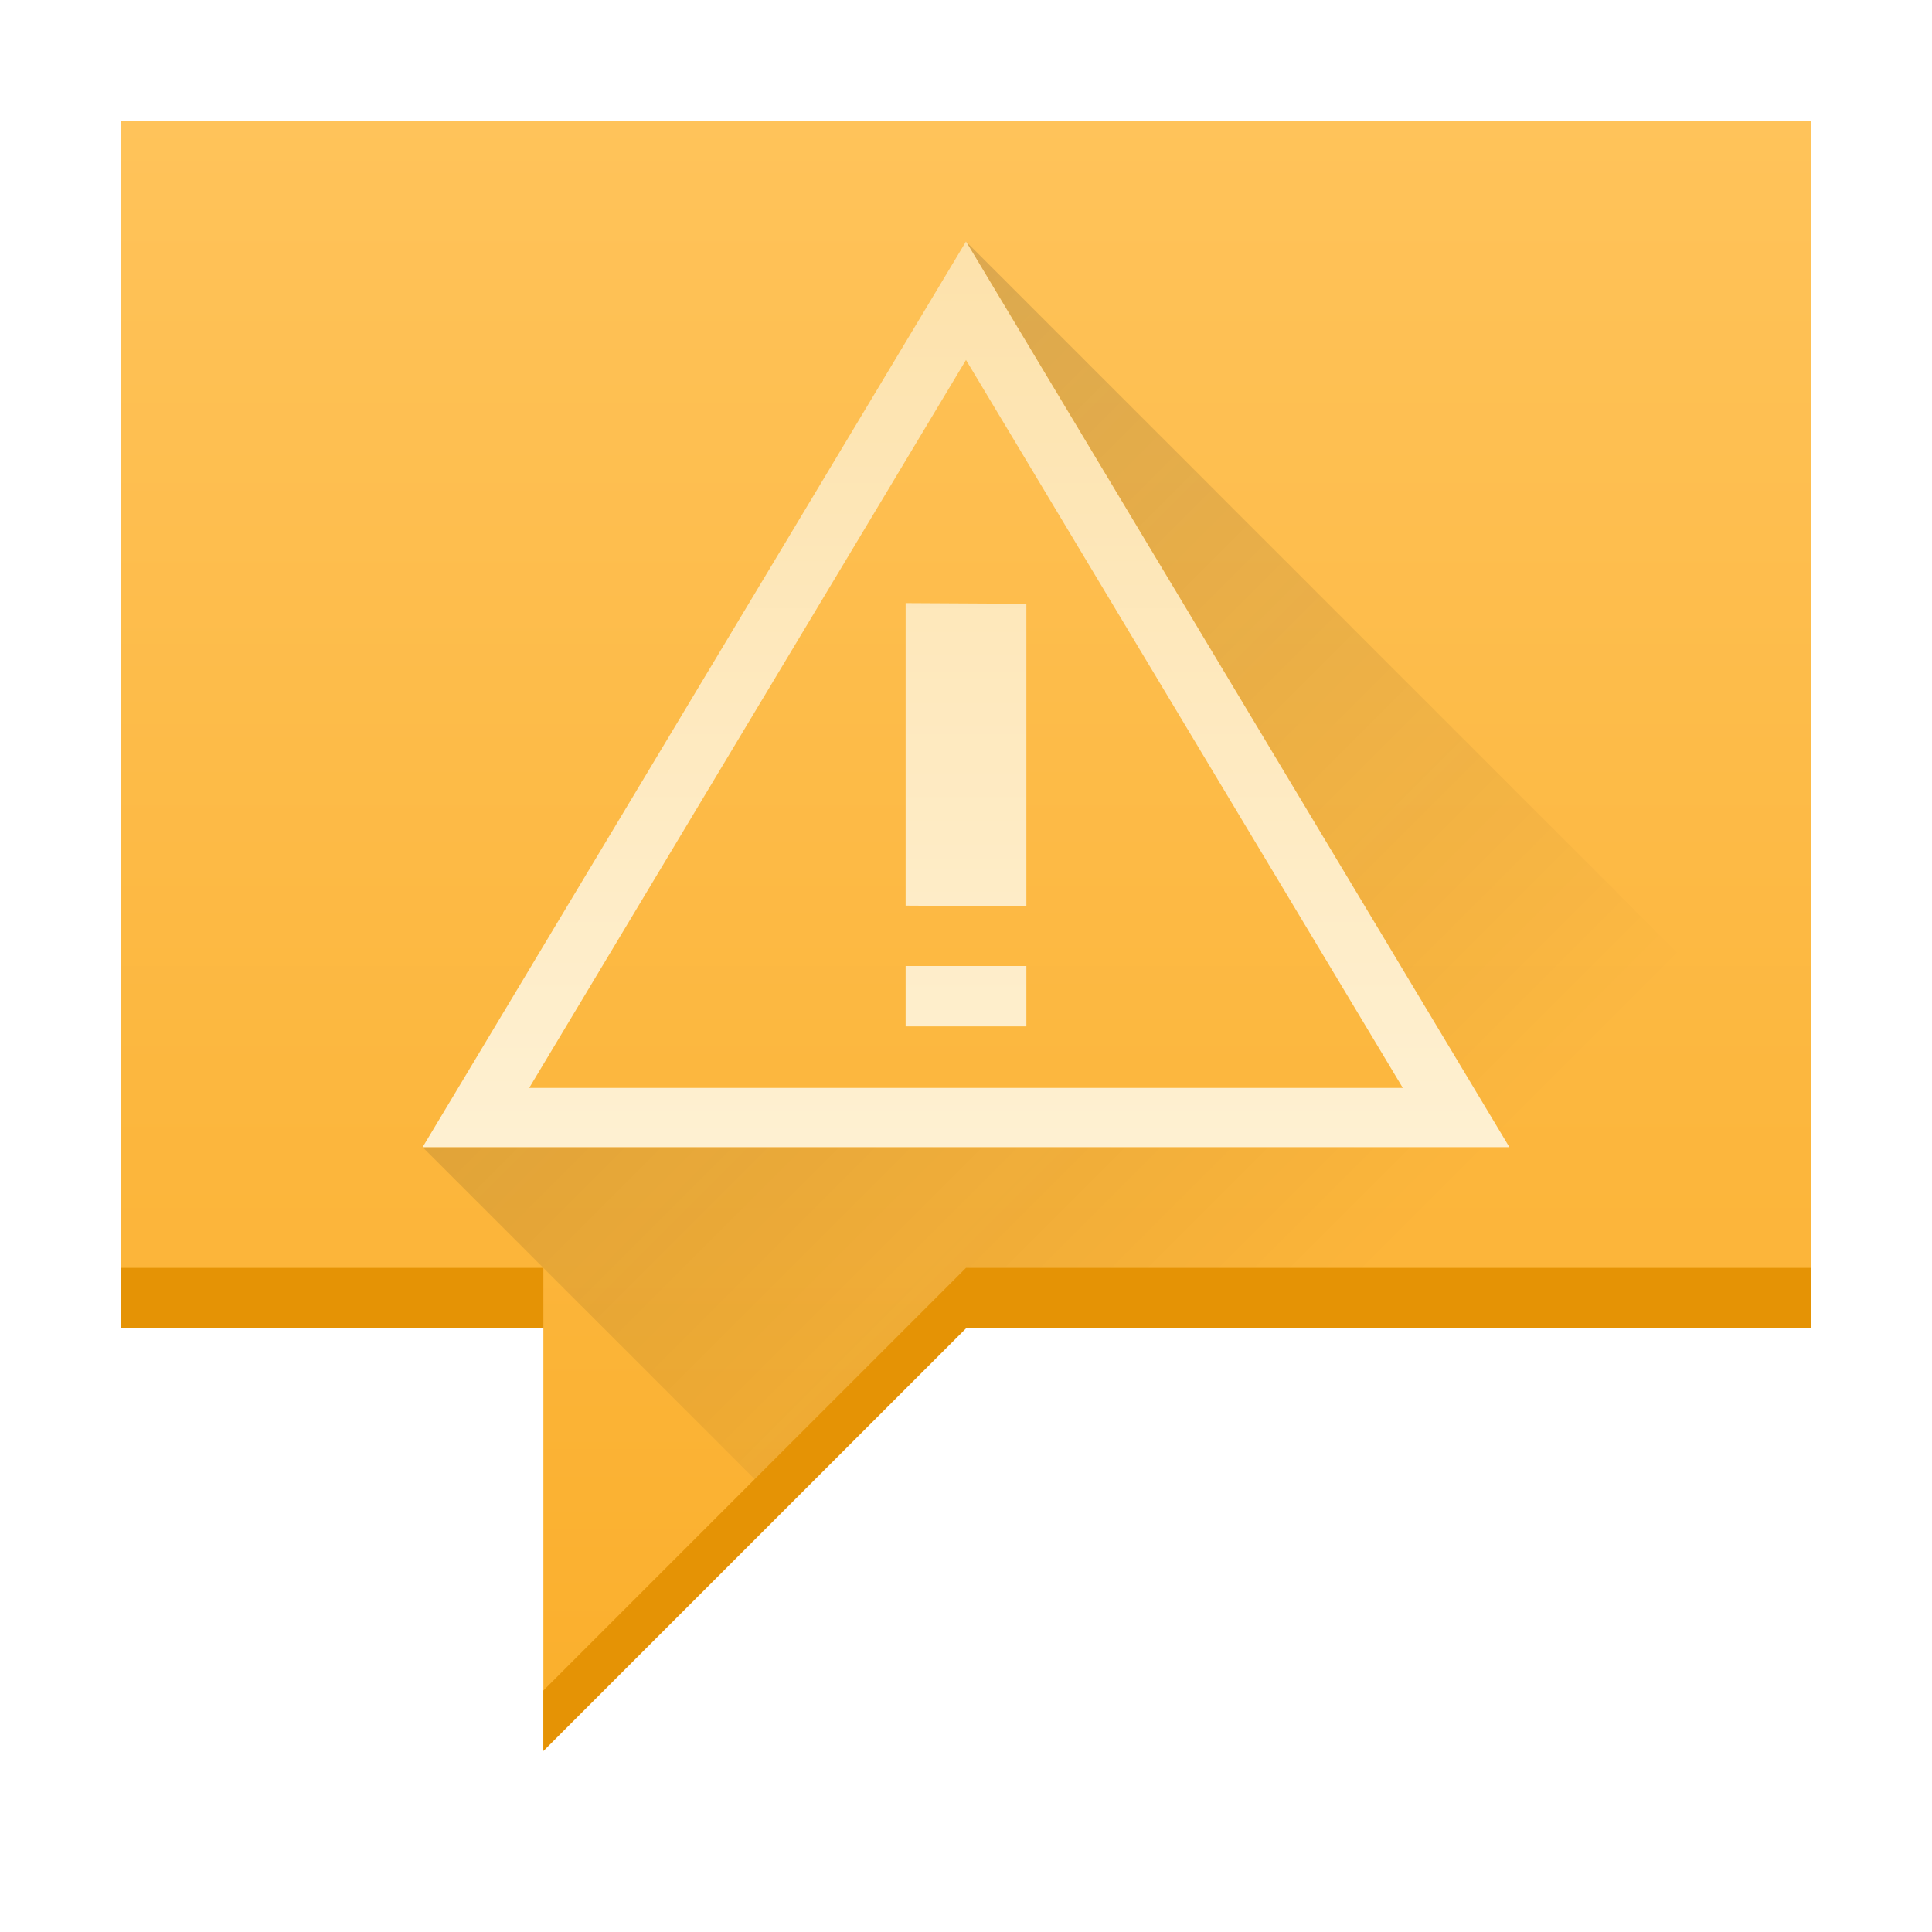
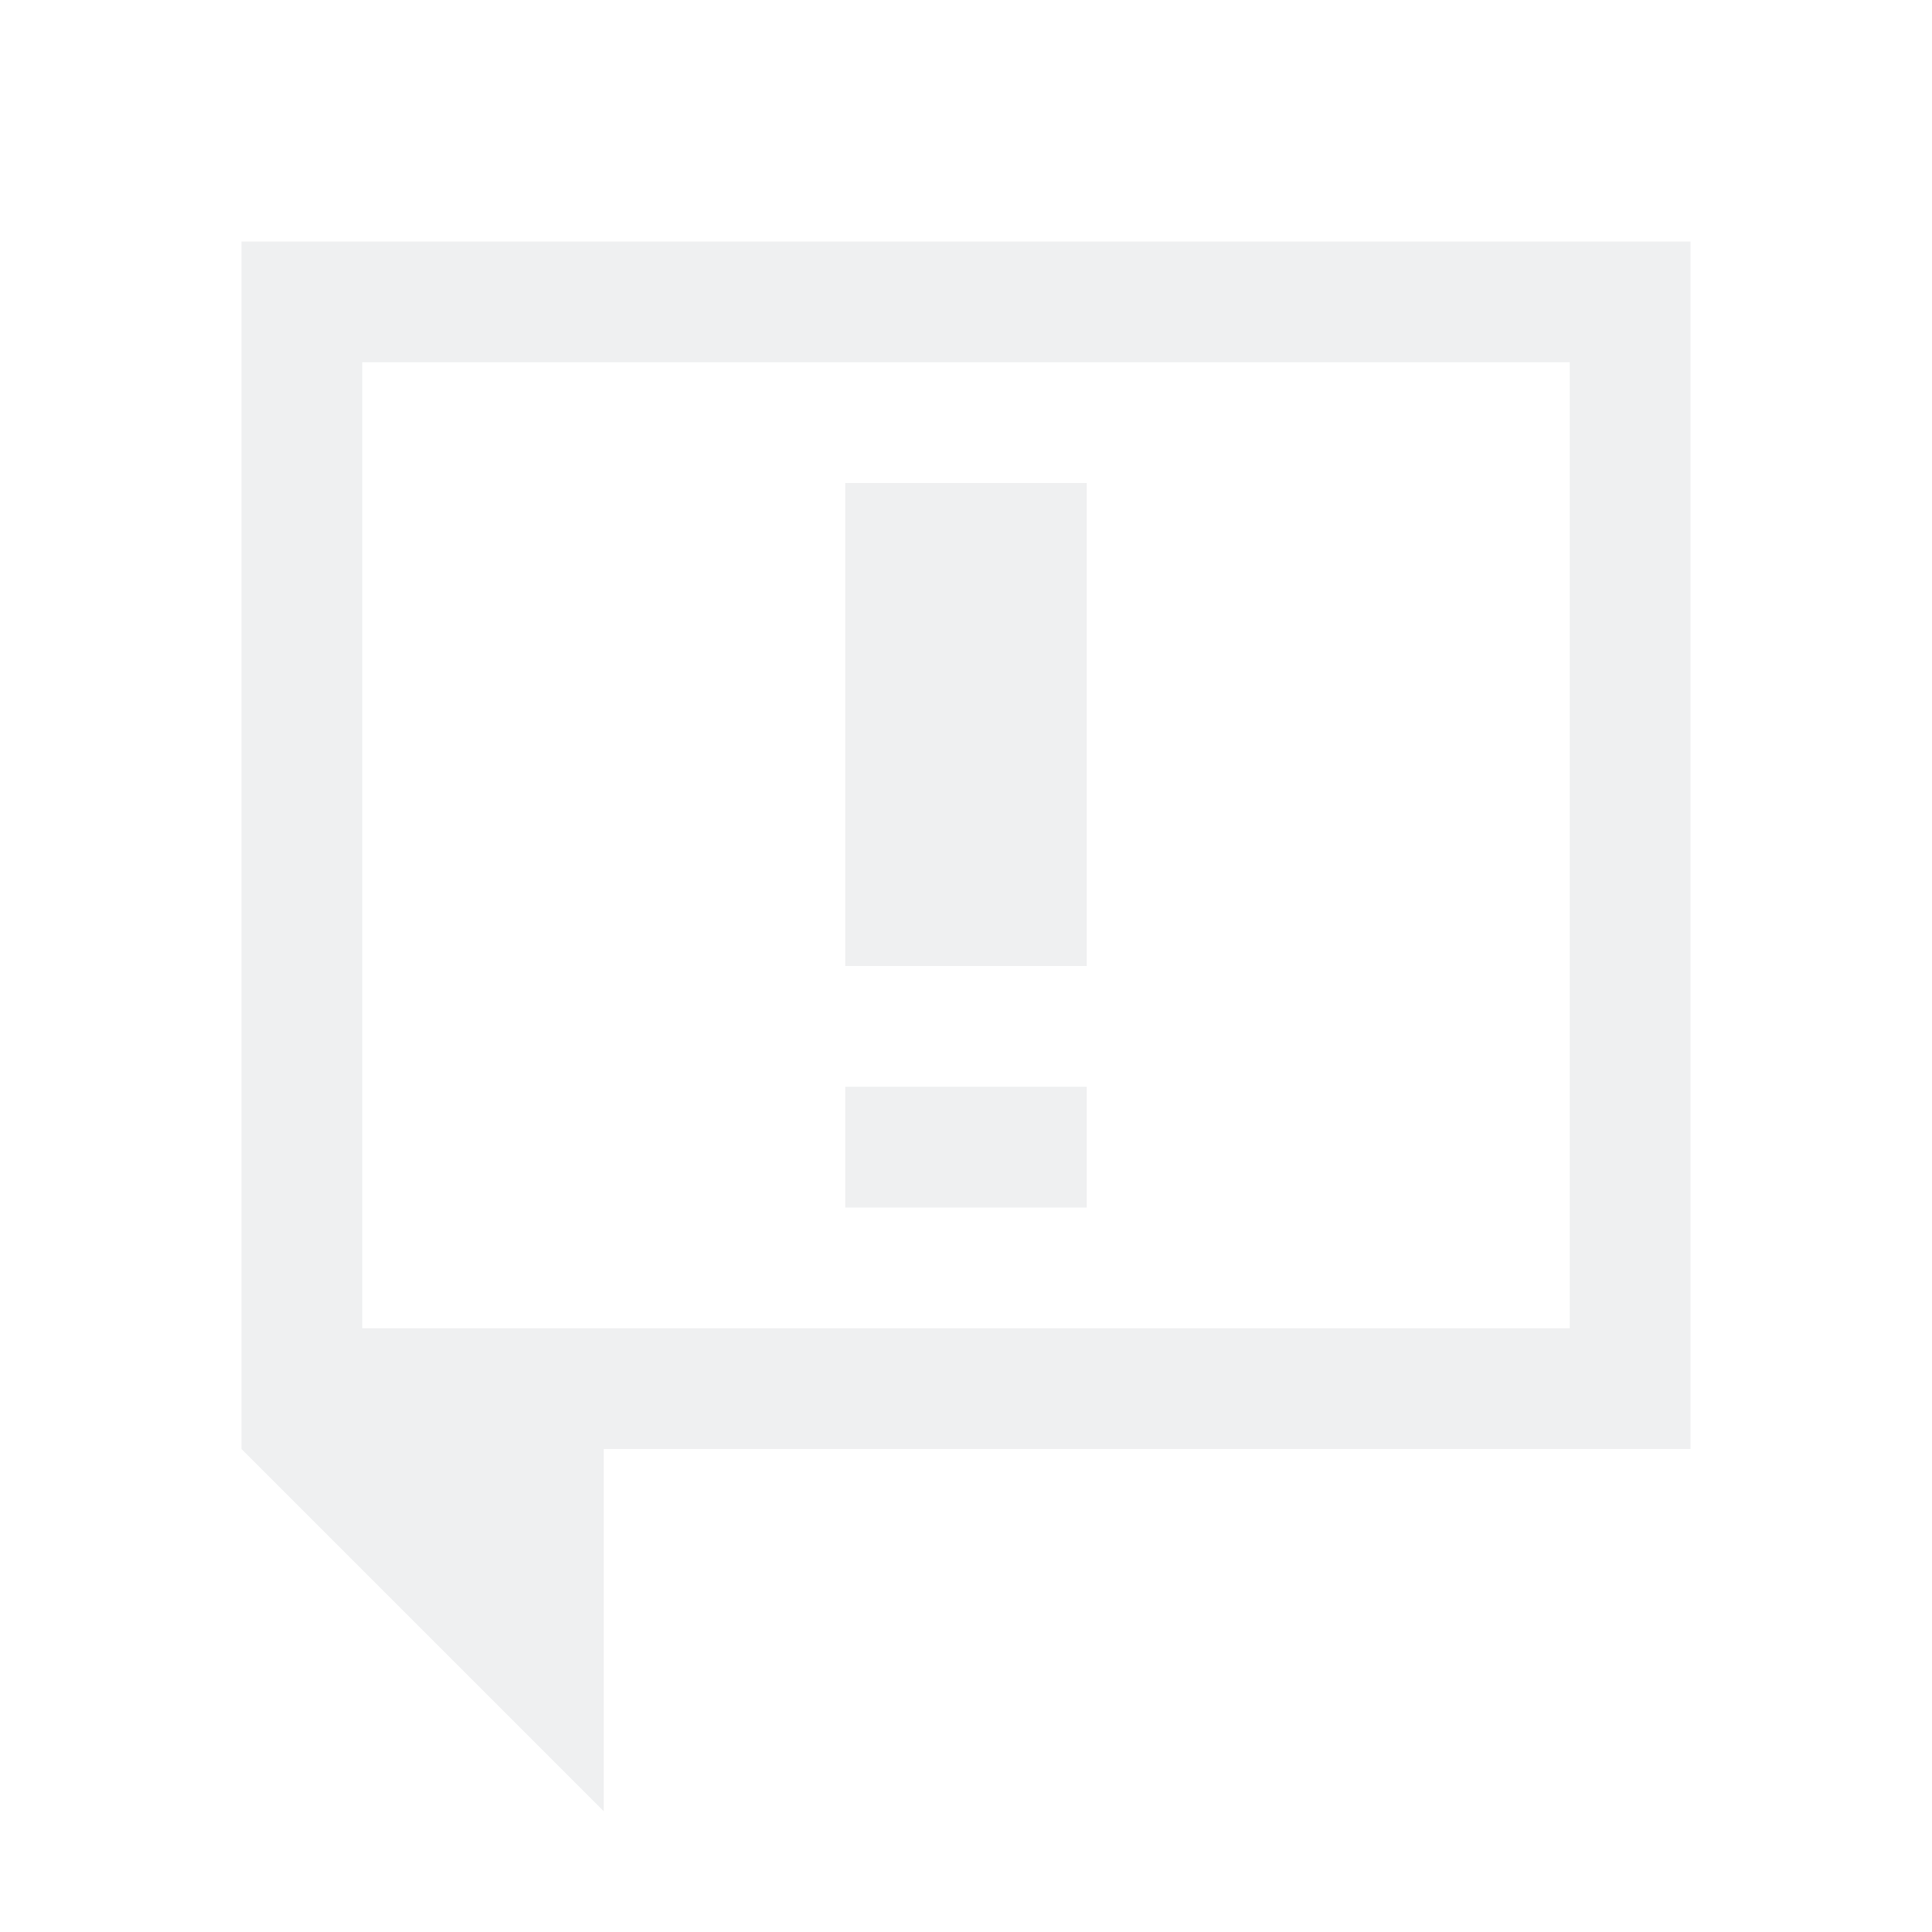
- <svg xmlns="http://www.w3.org/2000/svg" viewBox="0 0 32 32">
-   <linearGradient id="a" x2="0" y1="44" y2="7" gradientTransform="matrix(-.7567567 0 0 .7567567 35.2973 -3.297288)" gradientUnits="userSpaceOnUse">
-     <stop stop-color="#faae2a" offset="0" />
-     <stop stop-color="#ffc35a" offset="1" />
-   </linearGradient>
-   <linearGradient id="b" x1="7.923" x2="23" y1="5.769" y2="20.846" gradientUnits="userSpaceOnUse">
-     <stop stop-color="#292c2f" offset="0" />
-     <stop stop-opacity="0" offset="1" />
-   </linearGradient>
-   <linearGradient id="c" x2="0" y1="30" y2="2" gradientTransform="matrix(1.076923 0 0 -1.076923 -1.230769 27.30769)" gradientUnits="userSpaceOnUse">
-     <stop stop-color="#fcd994" offset="0" />
-     <stop stop-color="#fff6e1" offset="1" />
-   </linearGradient>
-   <g stroke-width=".538">
-     <path d="m30 2v20h-14l-7 7v-7h-7v-20z" fill="url(#a)" fill-rule="evenodd" />
-     <path d="m16 4 9 15h-18l6 6 3-3h14v-4z" fill="url(#b)" fill-rule="evenodd" opacity=".2" />
-     <path d="m16 4-9 15h18zm1e-6 1.962 7.235 12.057h-14.47zm-1 4.027v5.011l2 0.011v-5.011zm0 6.011v1h2v-1z" fill="url(#c)" />
-     <path d="m2 21v1h7v-1zm14 0-7 7v1l7-7h14v-1z" fill="#e59305" fill-rule="evenodd" />
-   </g>
+ <svg xmlns="http://www.w3.org/2000/svg" viewBox="0 0 16 16">
+   <defs id="defs3051">
+     <style type="text/css" id="current-color-scheme">
+       .ColorScheme-Text {
+         color:#eff0f1;
+       }
+       </style>
+   </defs>
+   <path d="m2 2v10l3 3v-3h9v-10zm1 1h10v8h-10zm4 6v1h2v-1zm0-5v4h2v-4z" style="fill:currentColor;fill-opacity:1;stroke:none" class="ColorScheme-Text" />
</svg>
